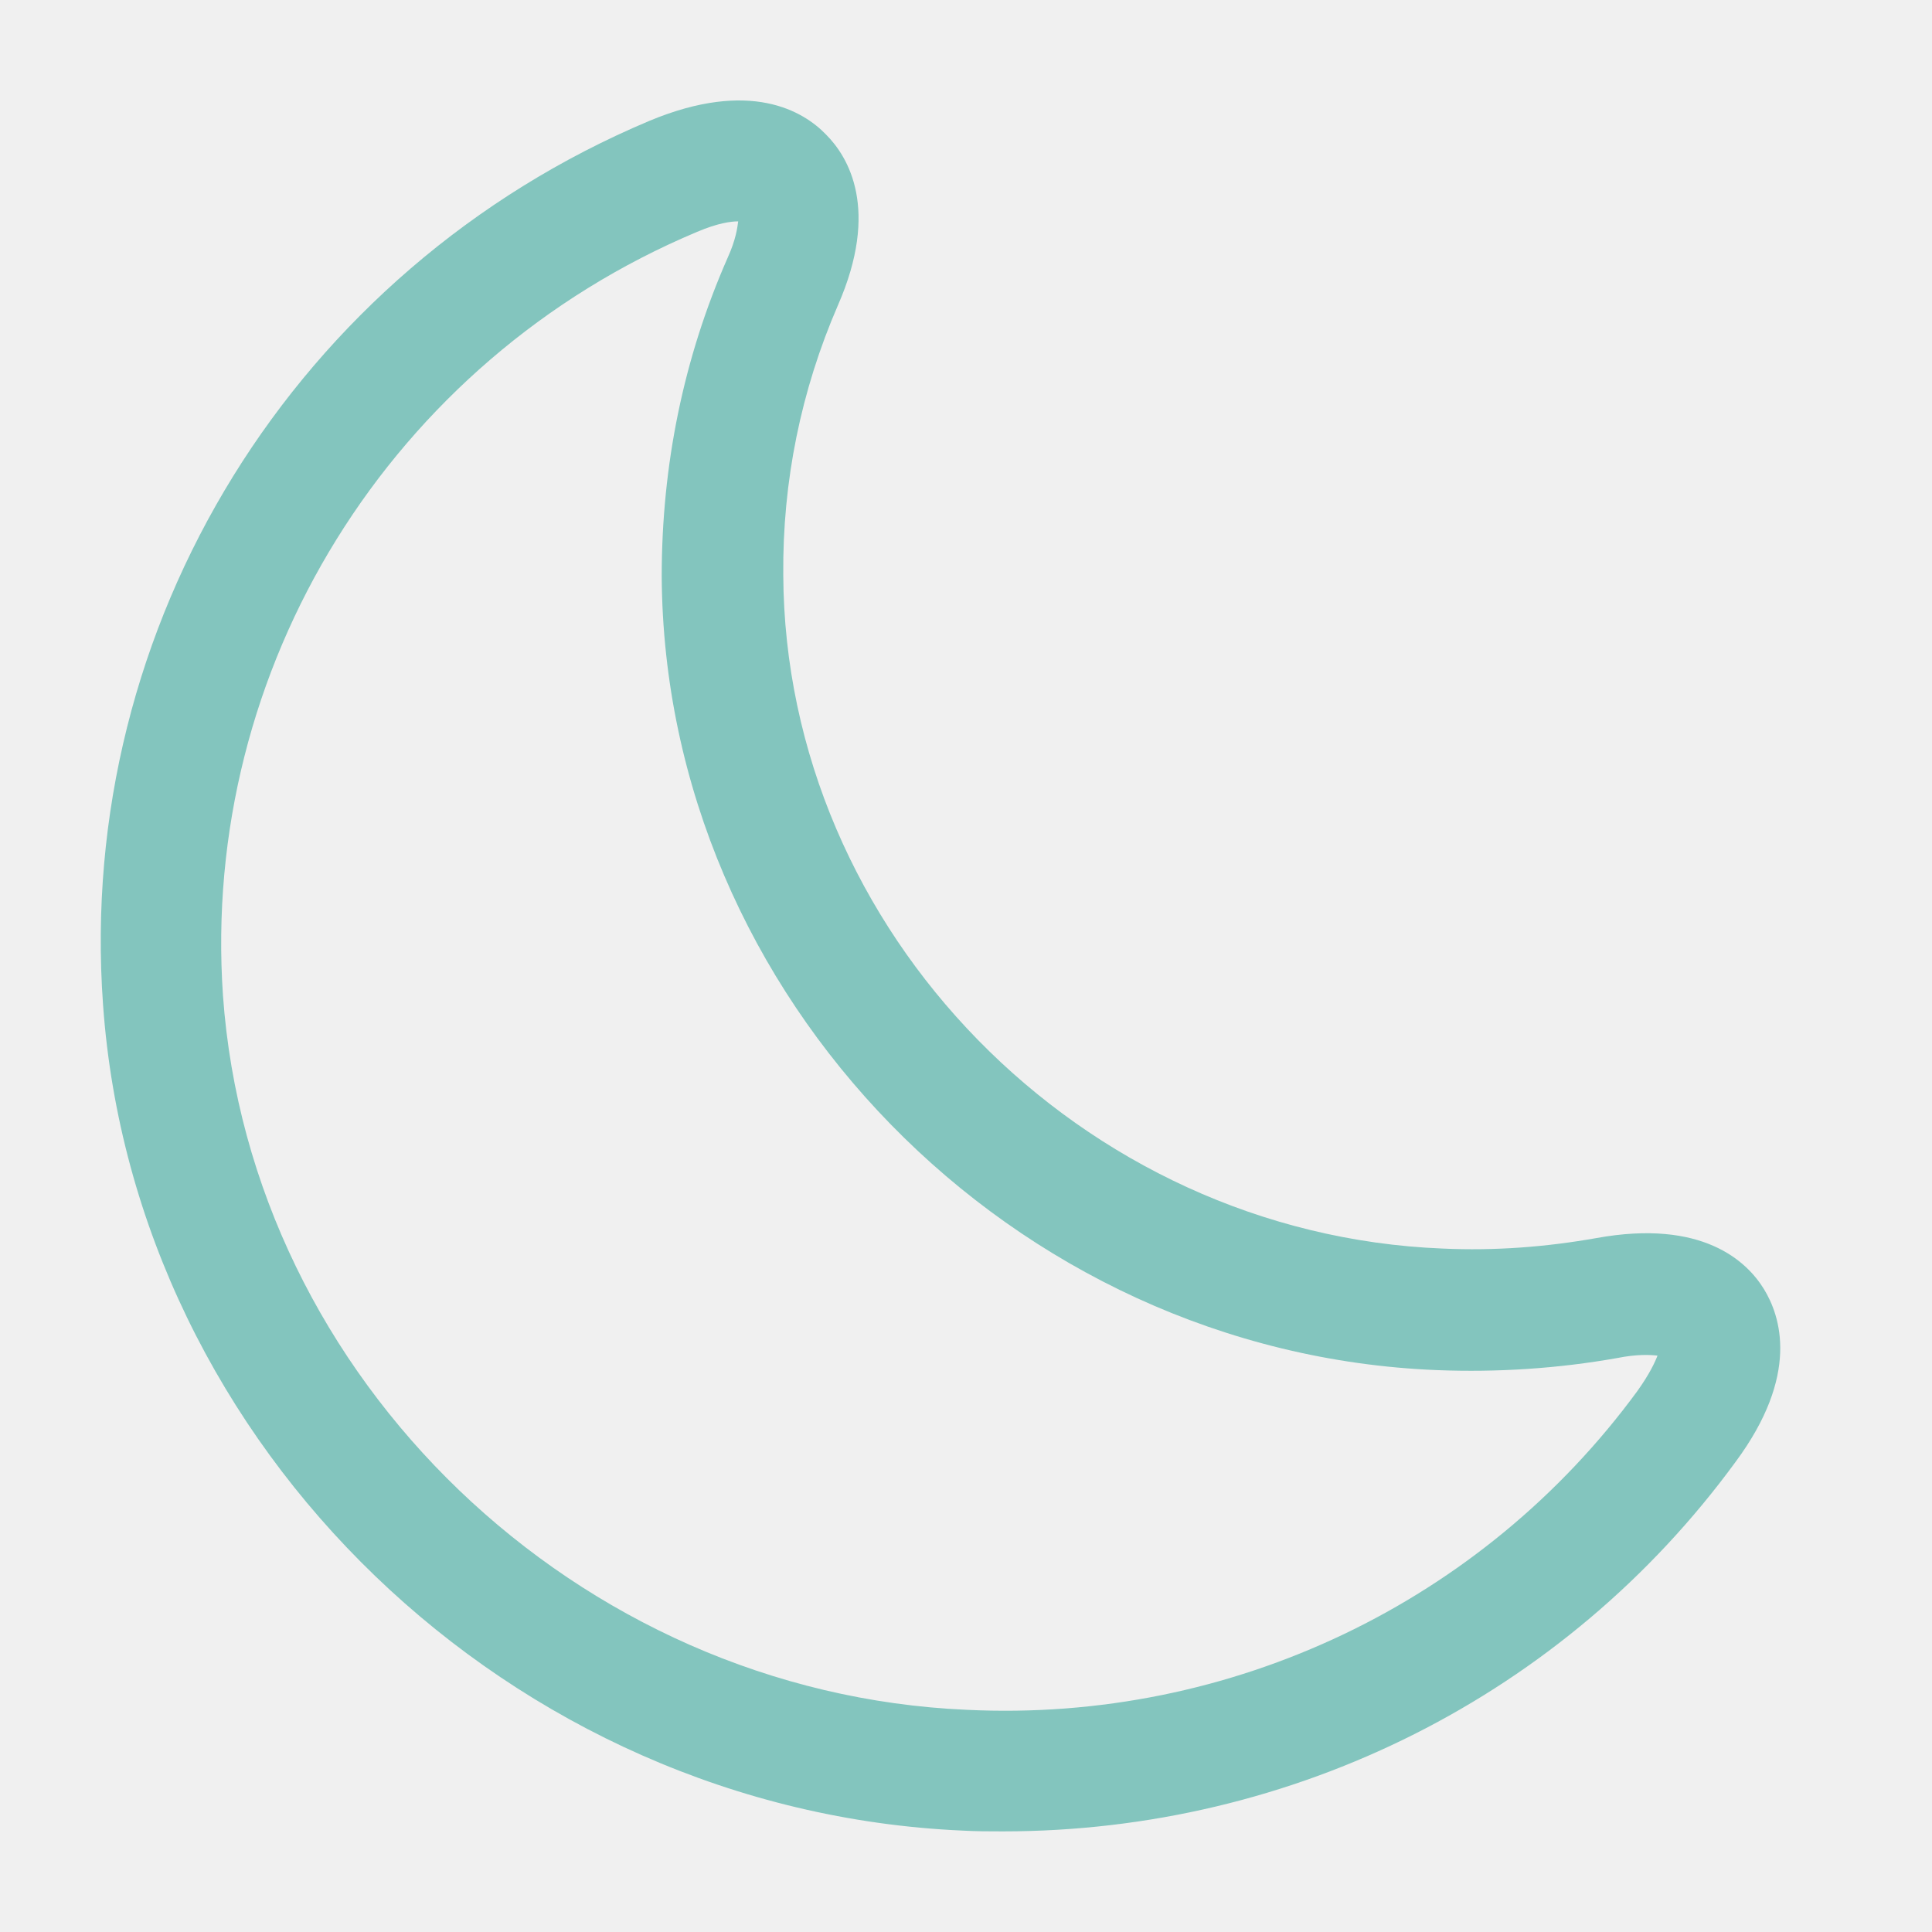
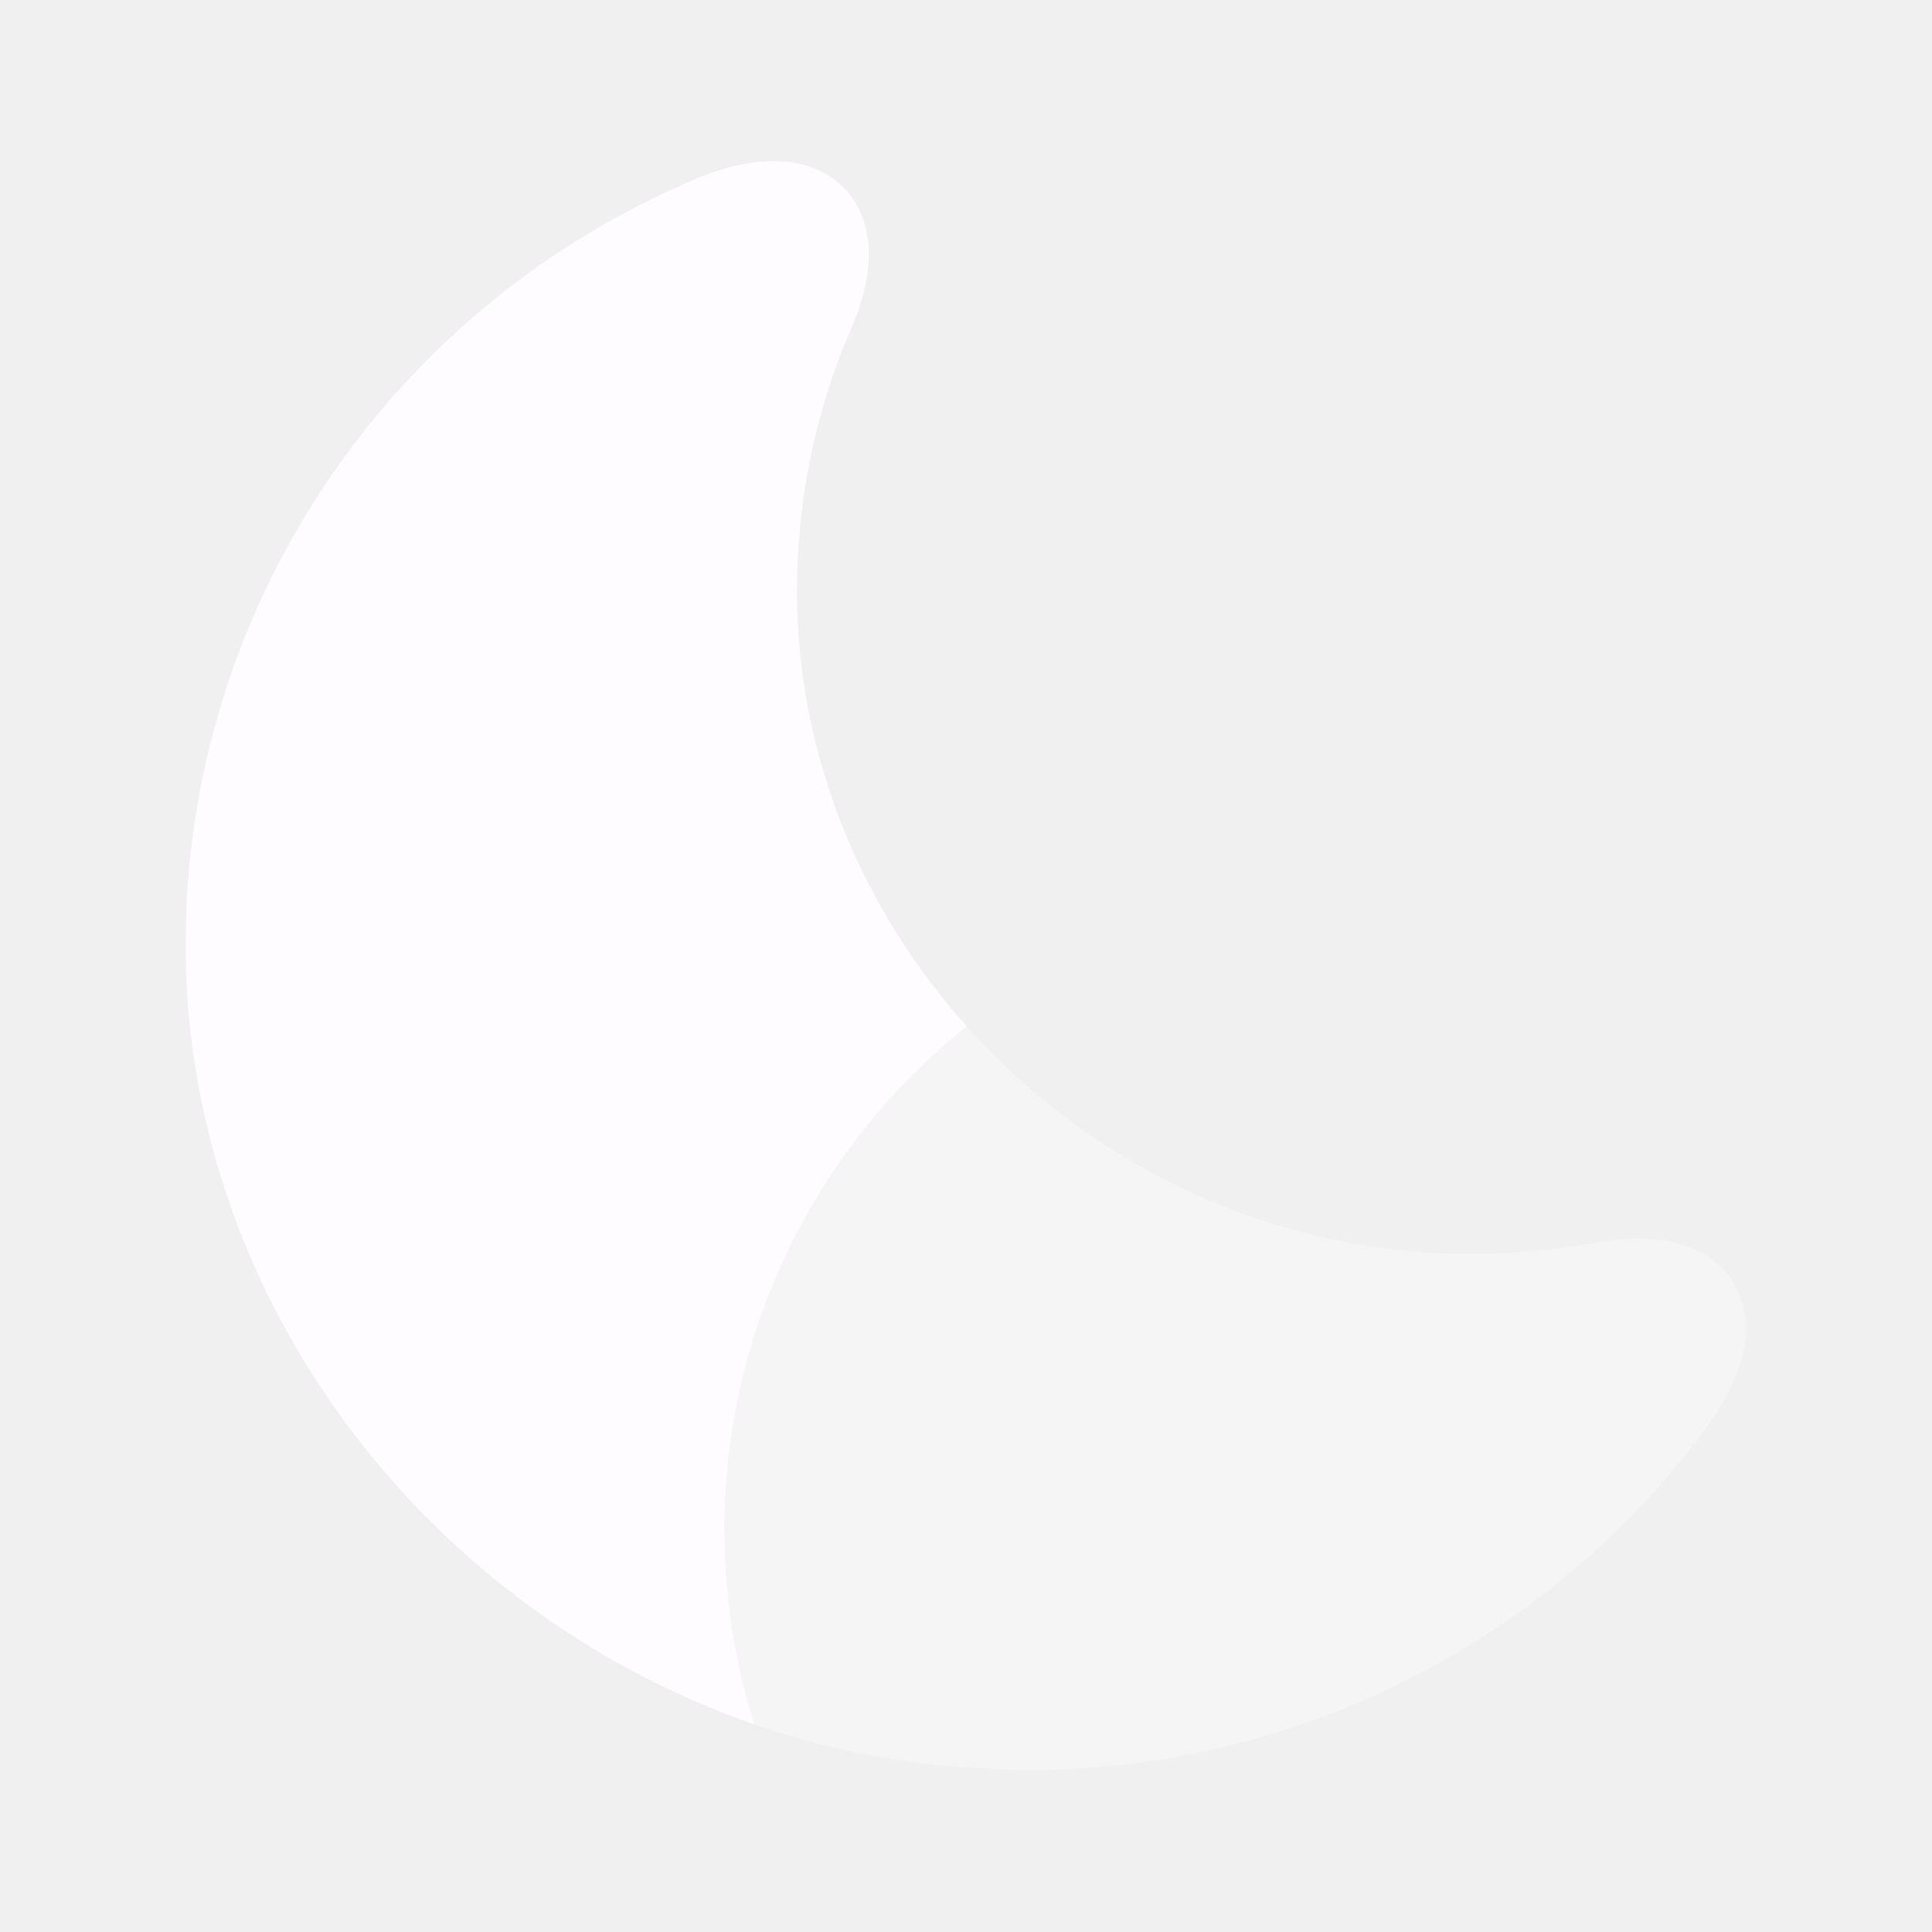
- <svg xmlns="http://www.w3.org/2000/svg" width="24" height="24" viewBox="0 0 24 24" fill="#83c5be">
-   <g clip-path="url(#clip0_4418_6717)">
-     <path d="M12.46 22.75C12.29 22.75 12.12 22.75 11.95 22.74C6.35 22.49 1.67 17.98 1.28 12.48C0.94 7.76 3.67 3.35 8.07 1.5C9.32 0.98 9.98 1.38 10.26 1.67C10.54 1.95 10.93 2.6 10.41 3.79C9.95 4.85 9.72 5.98 9.73 7.14C9.75 11.57 13.43 15.33 17.92 15.51C18.57 15.54 19.21 15.49 19.83 15.38C21.15 15.14 21.7 15.67 21.91 16.01C22.12 16.35 22.36 17.08 21.56 18.16C19.44 21.06 16.07 22.75 12.46 22.75ZM2.77 12.37C3.11 17.13 7.17 21.03 12.01 21.24C15.3 21.4 18.42 19.9 20.34 17.28C20.49 17.07 20.56 16.92 20.59 16.84C20.5 16.83 20.34 16.82 20.09 16.87C19.36 17 18.6 17.05 17.85 17.02C12.57 16.81 8.25 12.38 8.22 7.16C8.22 5.78 8.49 4.45 9.04 3.2C9.14 2.98 9.16 2.83 9.17 2.75C9.08 2.75 8.92 2.77 8.66 2.88C4.85 4.48 2.49 8.3 2.77 12.37Z" />
+ <svg xmlns="http://www.w3.org/2000/svg" width="24" height="24" viewBox="0 0 24 24" fill="#fffcff">
+   <g clip-path="url(#clip0_4418_4282)">
+     <path d="M9 19C9 19.84 9.13 20.66 9.37 21.42C5.53 20.09 2.63 16.56 2.33 12.43C2.03 8.04 4.56 3.94 8.65 2.22C9.71 1.78 10.25 2.1 10.48 2.33C10.7 2.55 11.01 3.08 10.57 4.09C10.12 5.13 9.9 6.23 9.9 7.37C9.91 9.41 10.71 11.3 12.01 12.75C10.18 14.21 9 16.47 9 19Z" />
+     <path opacity="0.4" d="M21.21 17.72C19.23 20.41 16.09 21.99 12.74 21.99C12.58 21.99 12.42 21.98 12.26 21.97C11.26 21.93 10.29 21.74 9.37 21.42C9.13 20.66 9 19.84 9 19C9 16.47 10.18 14.21 12.01 12.75C13.48 14.4 15.59 15.47 17.92 15.57C18.55 15.6 19.18 15.55 19.8 15.44C20.92 15.24 21.37 15.66 21.53 15.93C21.7 16.2 21.88 16.79 21.21 17.72Z" />
  </g>
  <defs>
-     <clipPath id="clip0_4418_6717">
+     <clipPath id="clip0_4418_4282">
      <rect width="24" height="24" fill="white" />
    </clipPath>
  </defs>
</svg>
